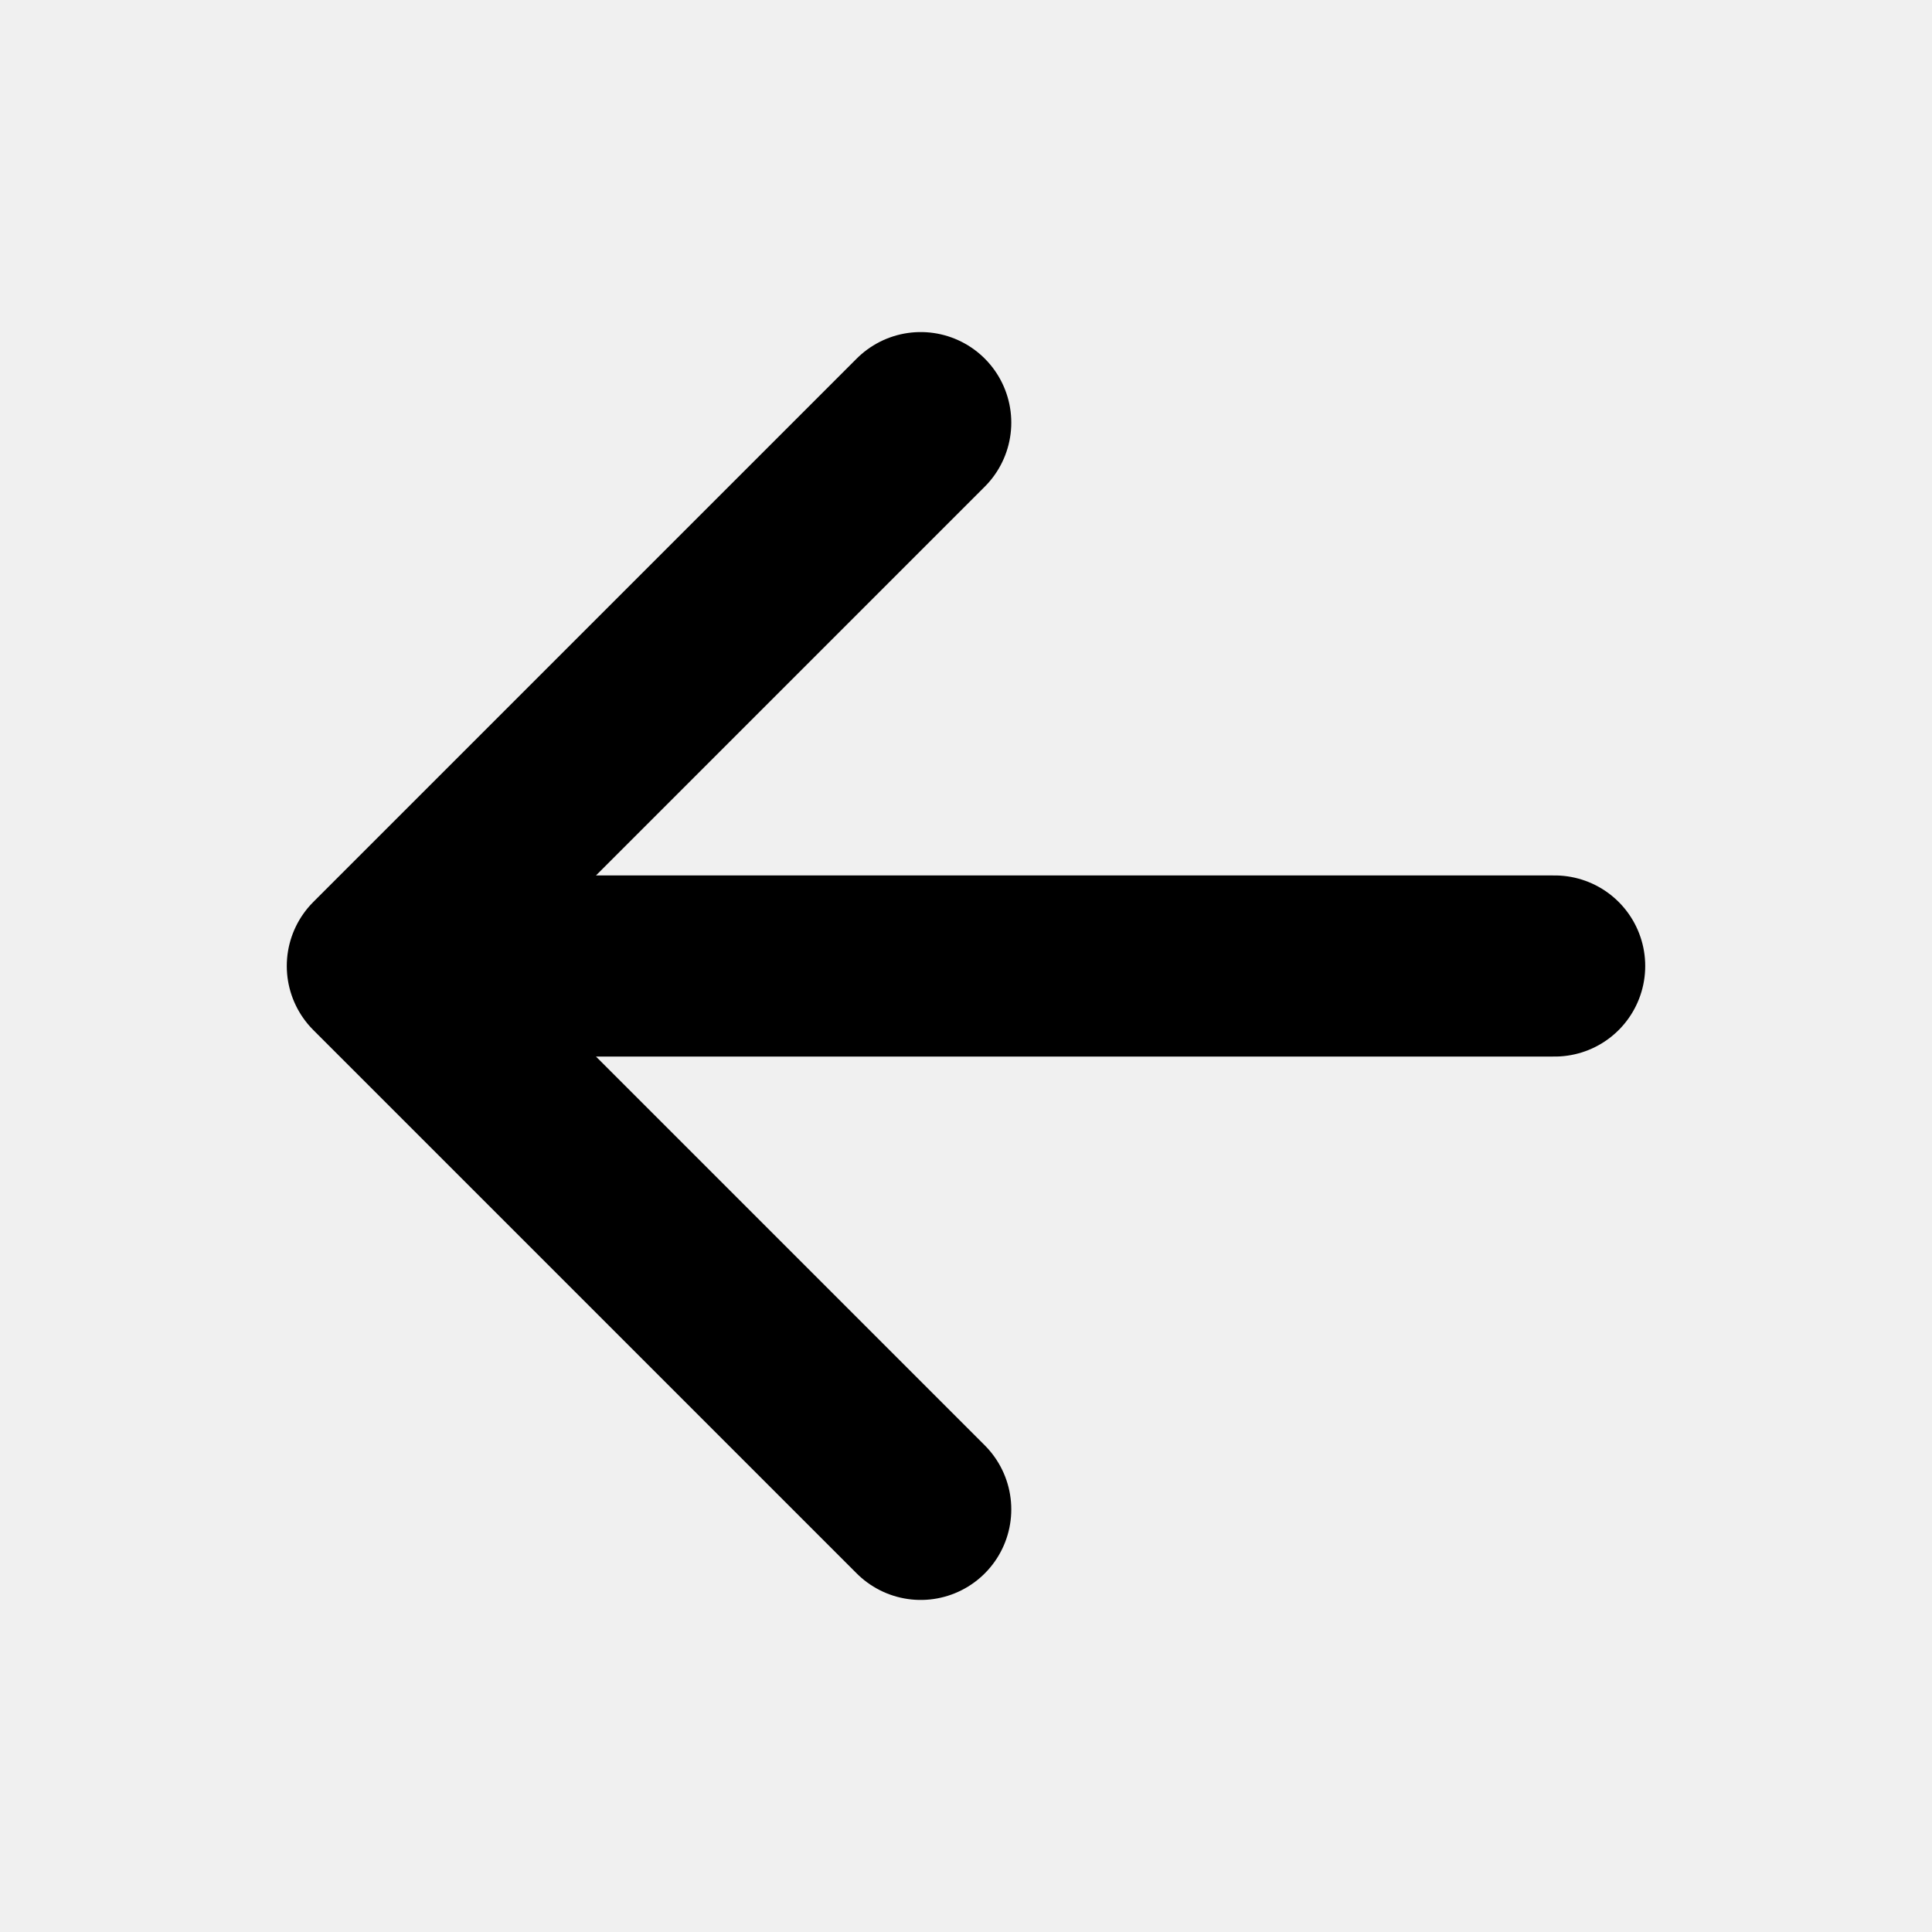
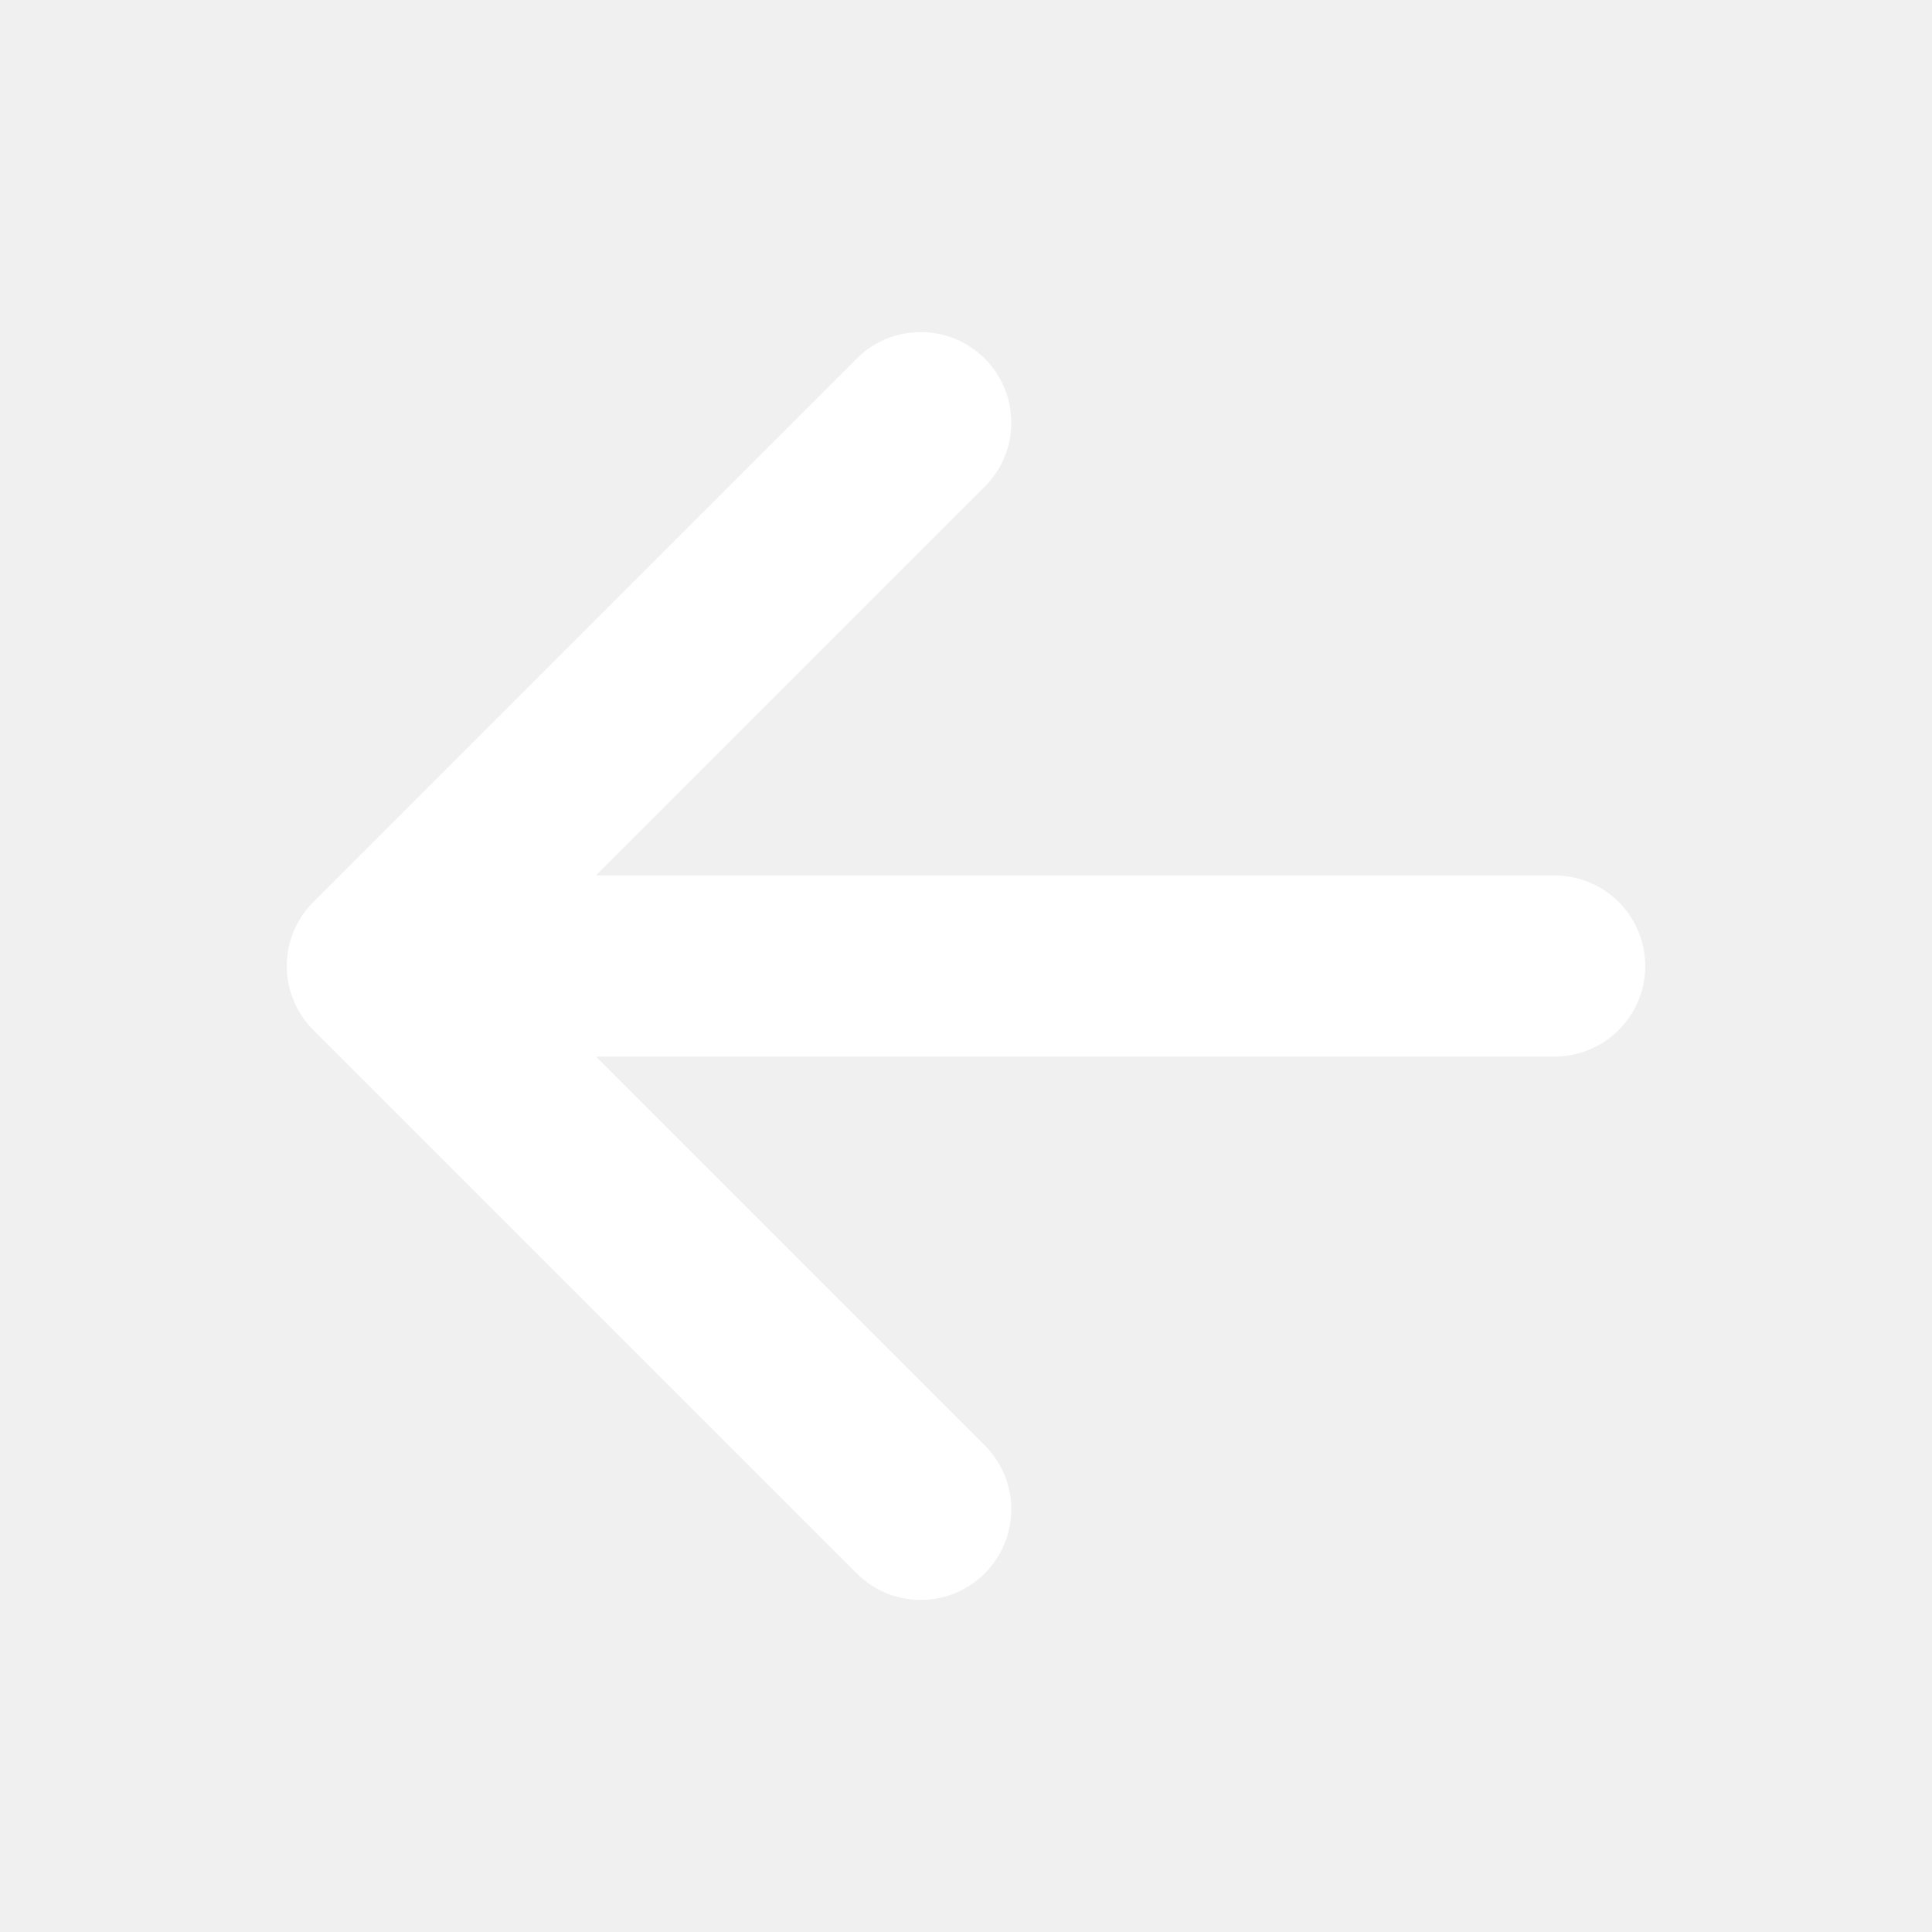
<svg xmlns="http://www.w3.org/2000/svg" class="ionicon" viewBox="0 0 512 512">
-   <path fill="none" stroke="currentColor" stroke-linecap="round" stroke-linejoin="round" stroke-width="48" d="M244 400L100 256l144-144M120 256h292" />
+   <path fill="none" stroke="white" stroke-linecap="round" stroke-linejoin="round" stroke-width="48" d="M244 400L100 256l144-144M120 256h292" />
</svg>
